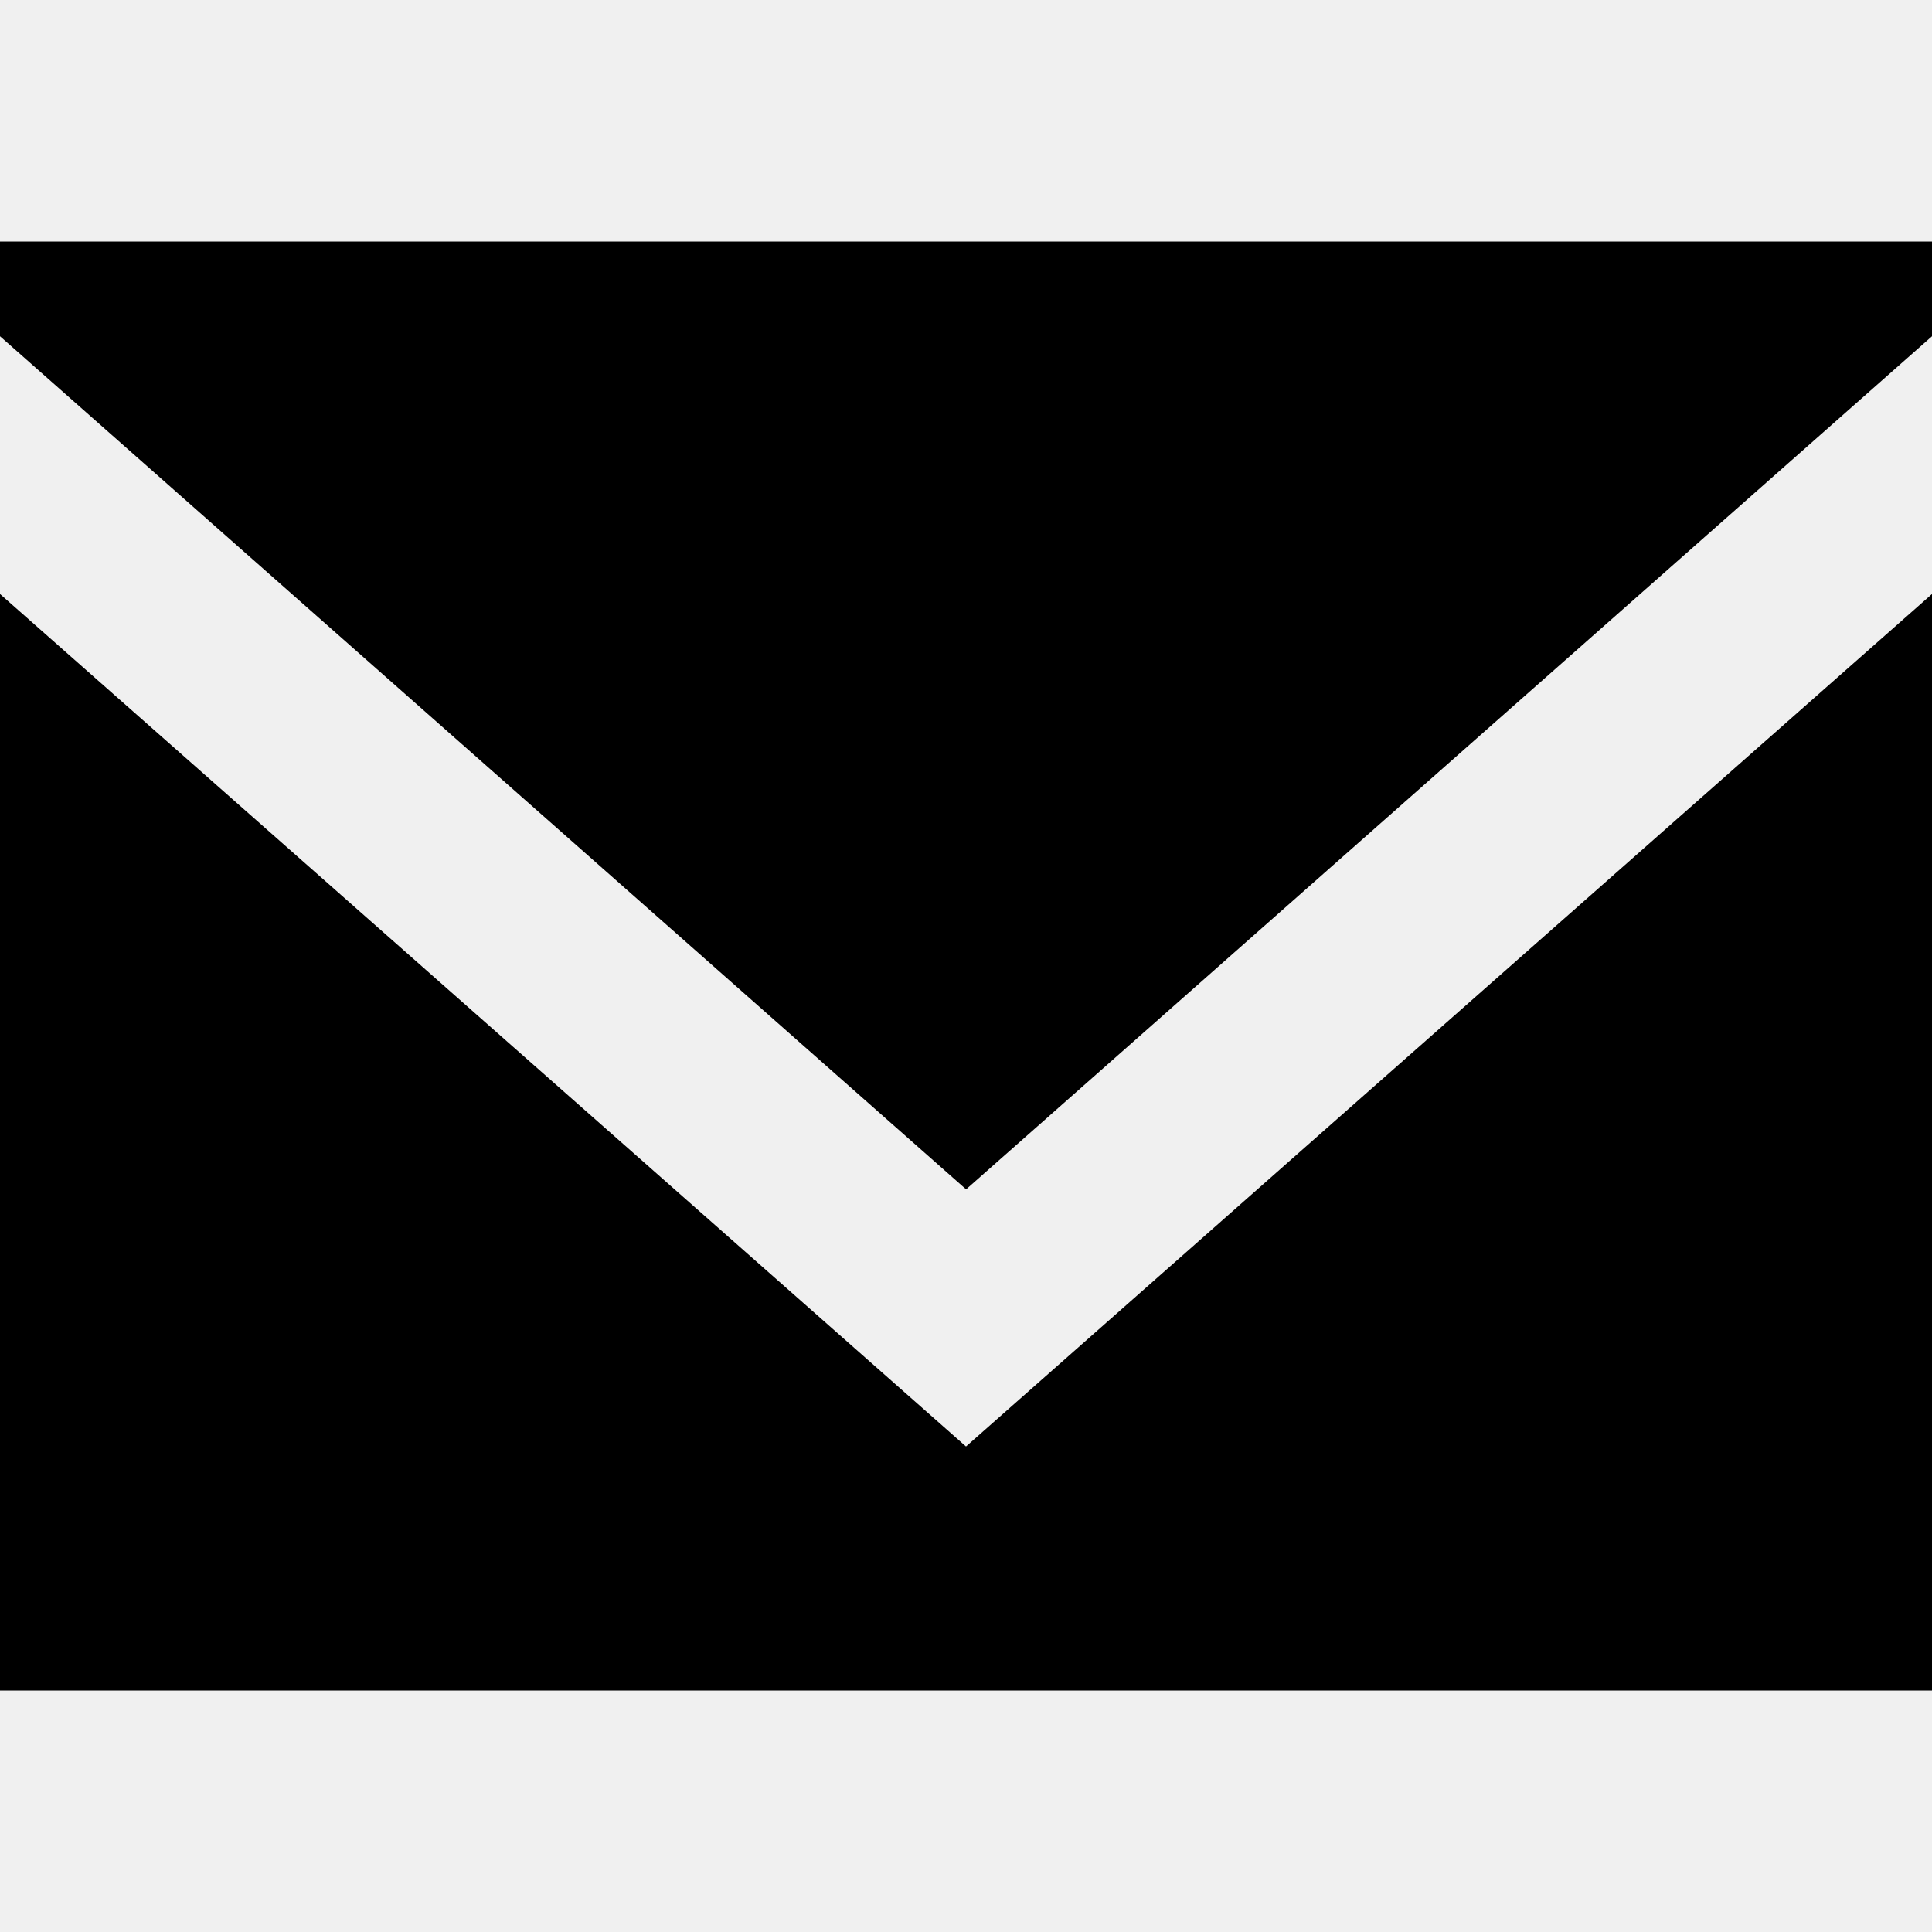
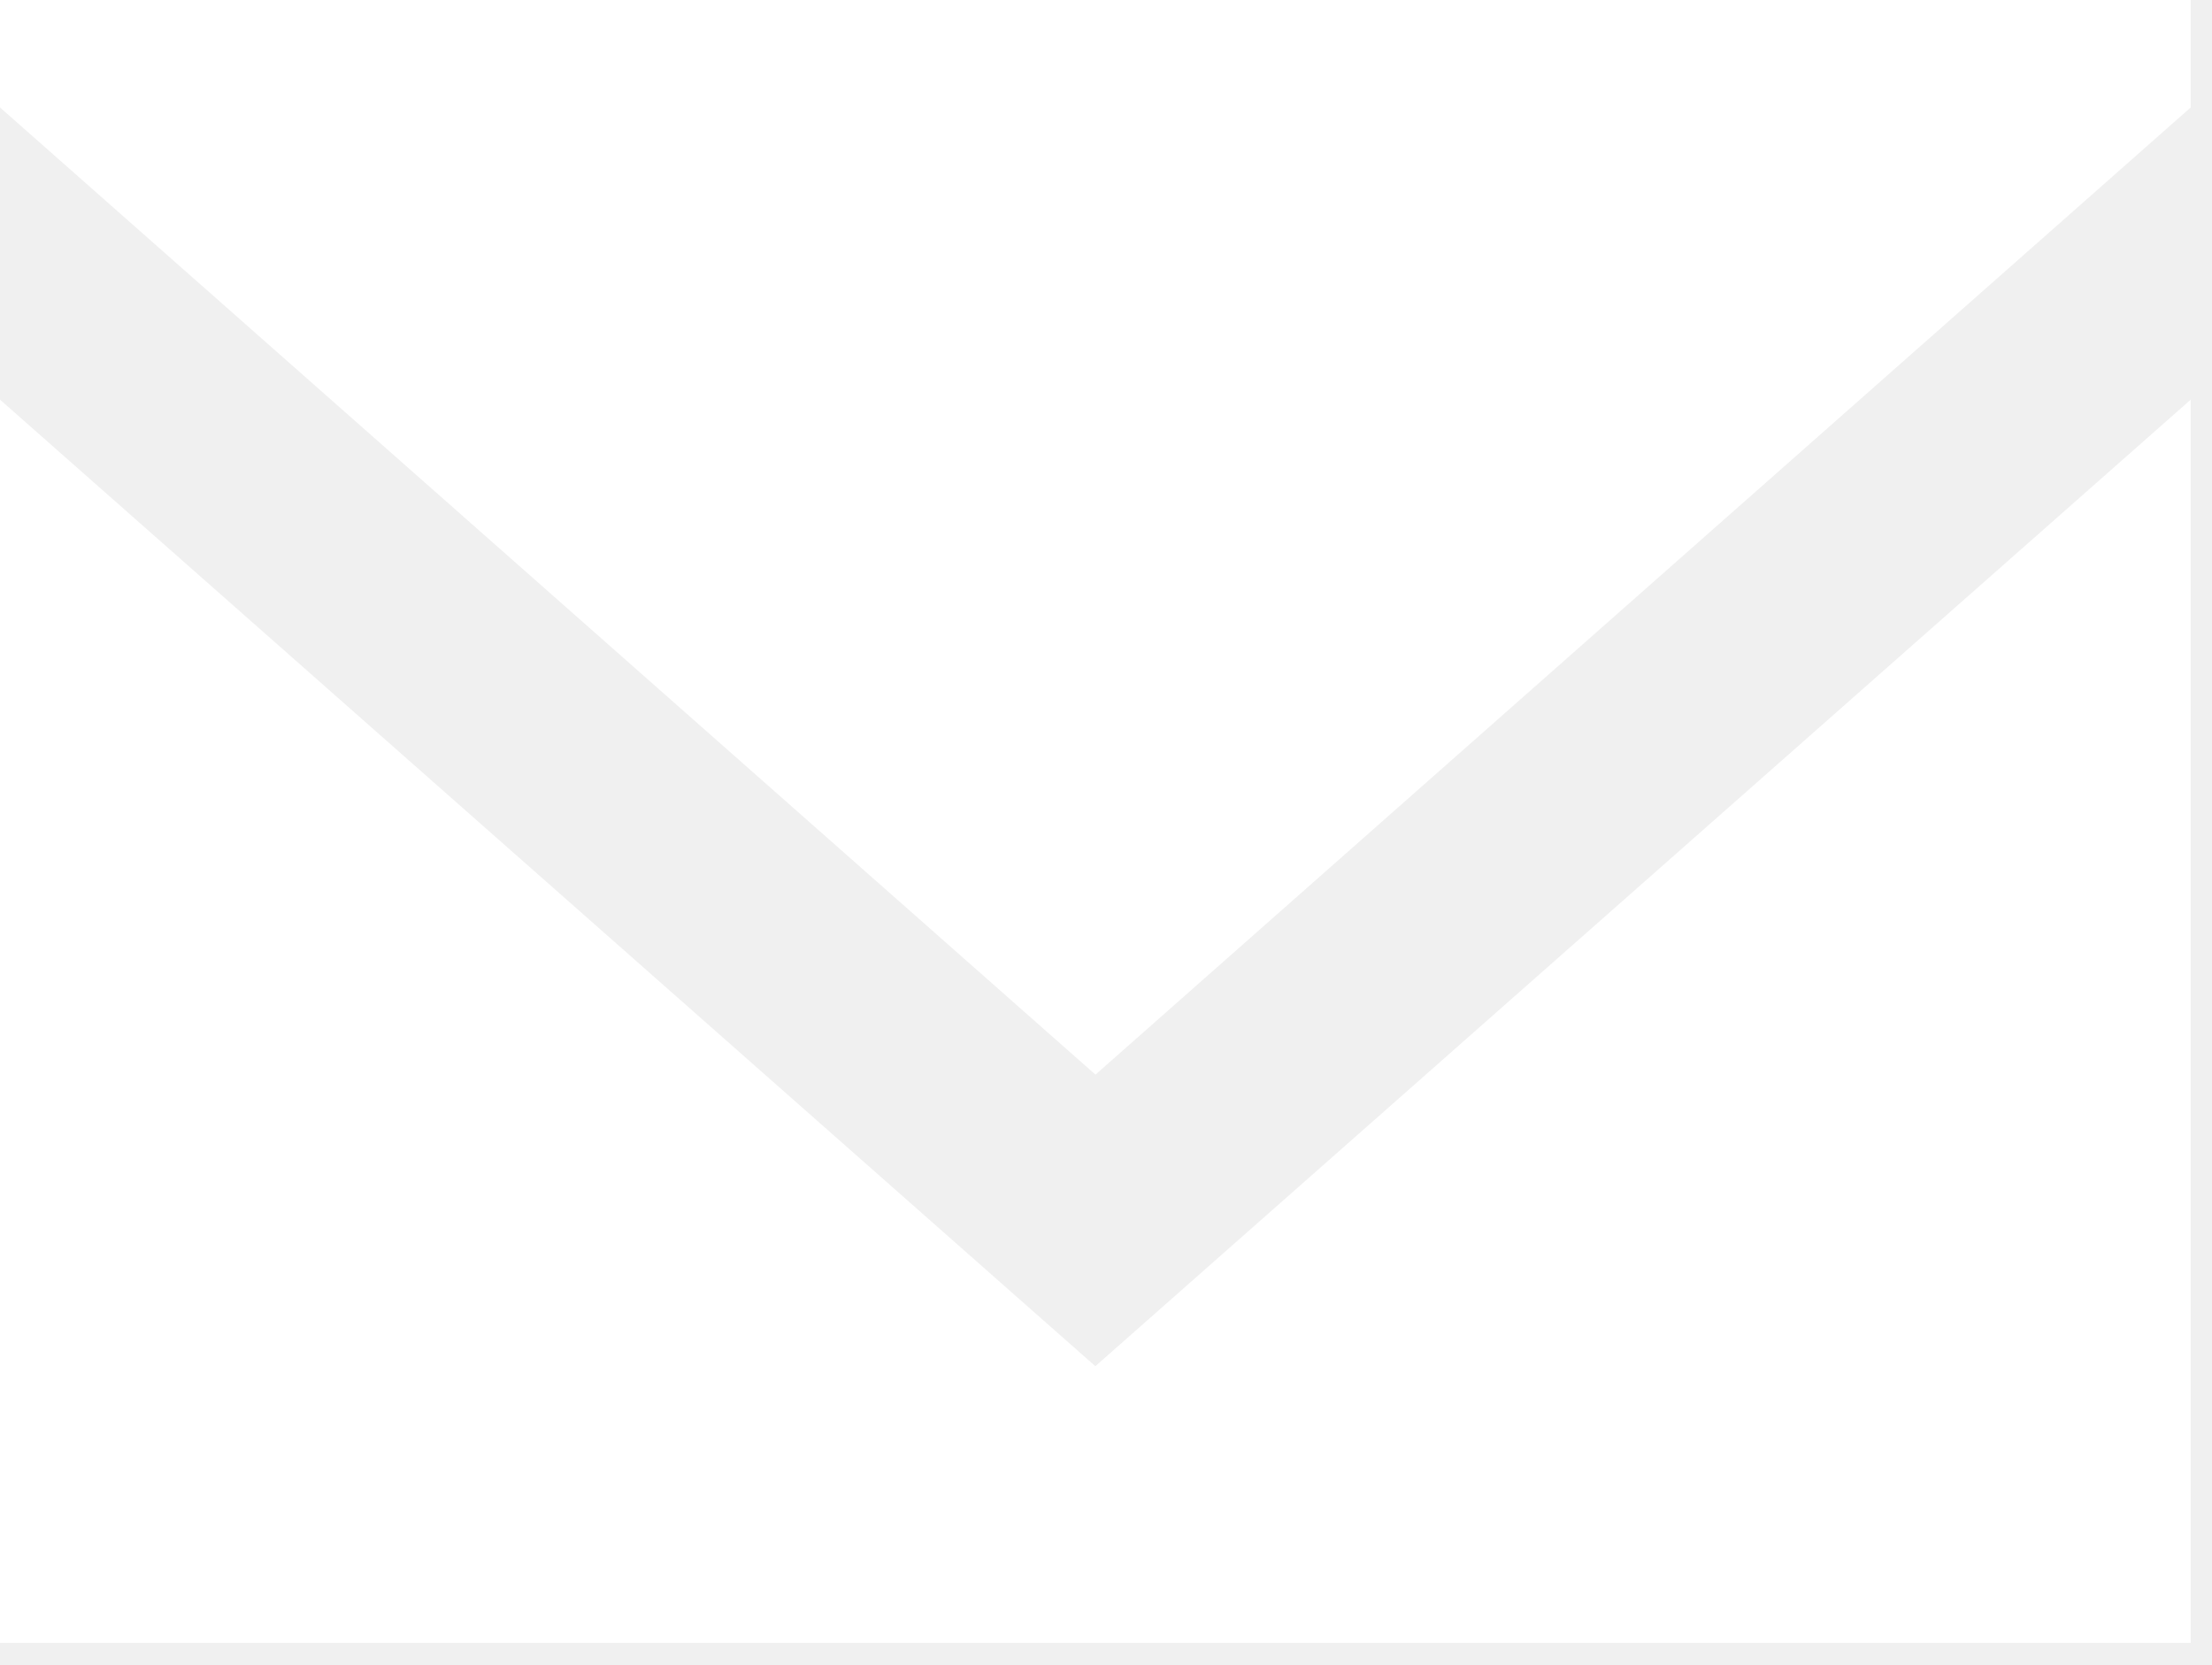
- <svg xmlns="http://www.w3.org/2000/svg" width="800px" height="800px" viewBox="0 -2.5 20 20" version="1.1">
-   <defs>
- 
- </defs>
-   <g id="Page-1" stroke="none" stroke-width="1" fill="none" fill-rule="evenodd">
-     <g id="Dribbble-Light-Preview" transform="translate(-340, -922)" fill="#000000">
-       <g id="icons" transform="translate(56, 160)">
-         <path d="M294,774.474 L284,765.649 L284,777 L304,777 L304,765.649 L294,774.474 Z M294.001,771.812 L284,762.981 L284,762 L304,762 L304,762.981 L294.001,771.812 Z" id="email-[#1572]">
- 
- </path>
-       </g>
-     </g>
-   </g>
+ <svg xmlns="http://www.w3.org/2000/svg" width="97" height="73" viewBox="0 0 97 73" fill="none">
+   <path fill-rule="evenodd" clip-rule="evenodd" d="M48.033 59.917L0 17.527V72.05H96.067V17.527L48.033 59.917ZM48.038 47.13L0 4.712V0H96.067V4.712L48.038 47.13Z" fill="white" />
</svg>
